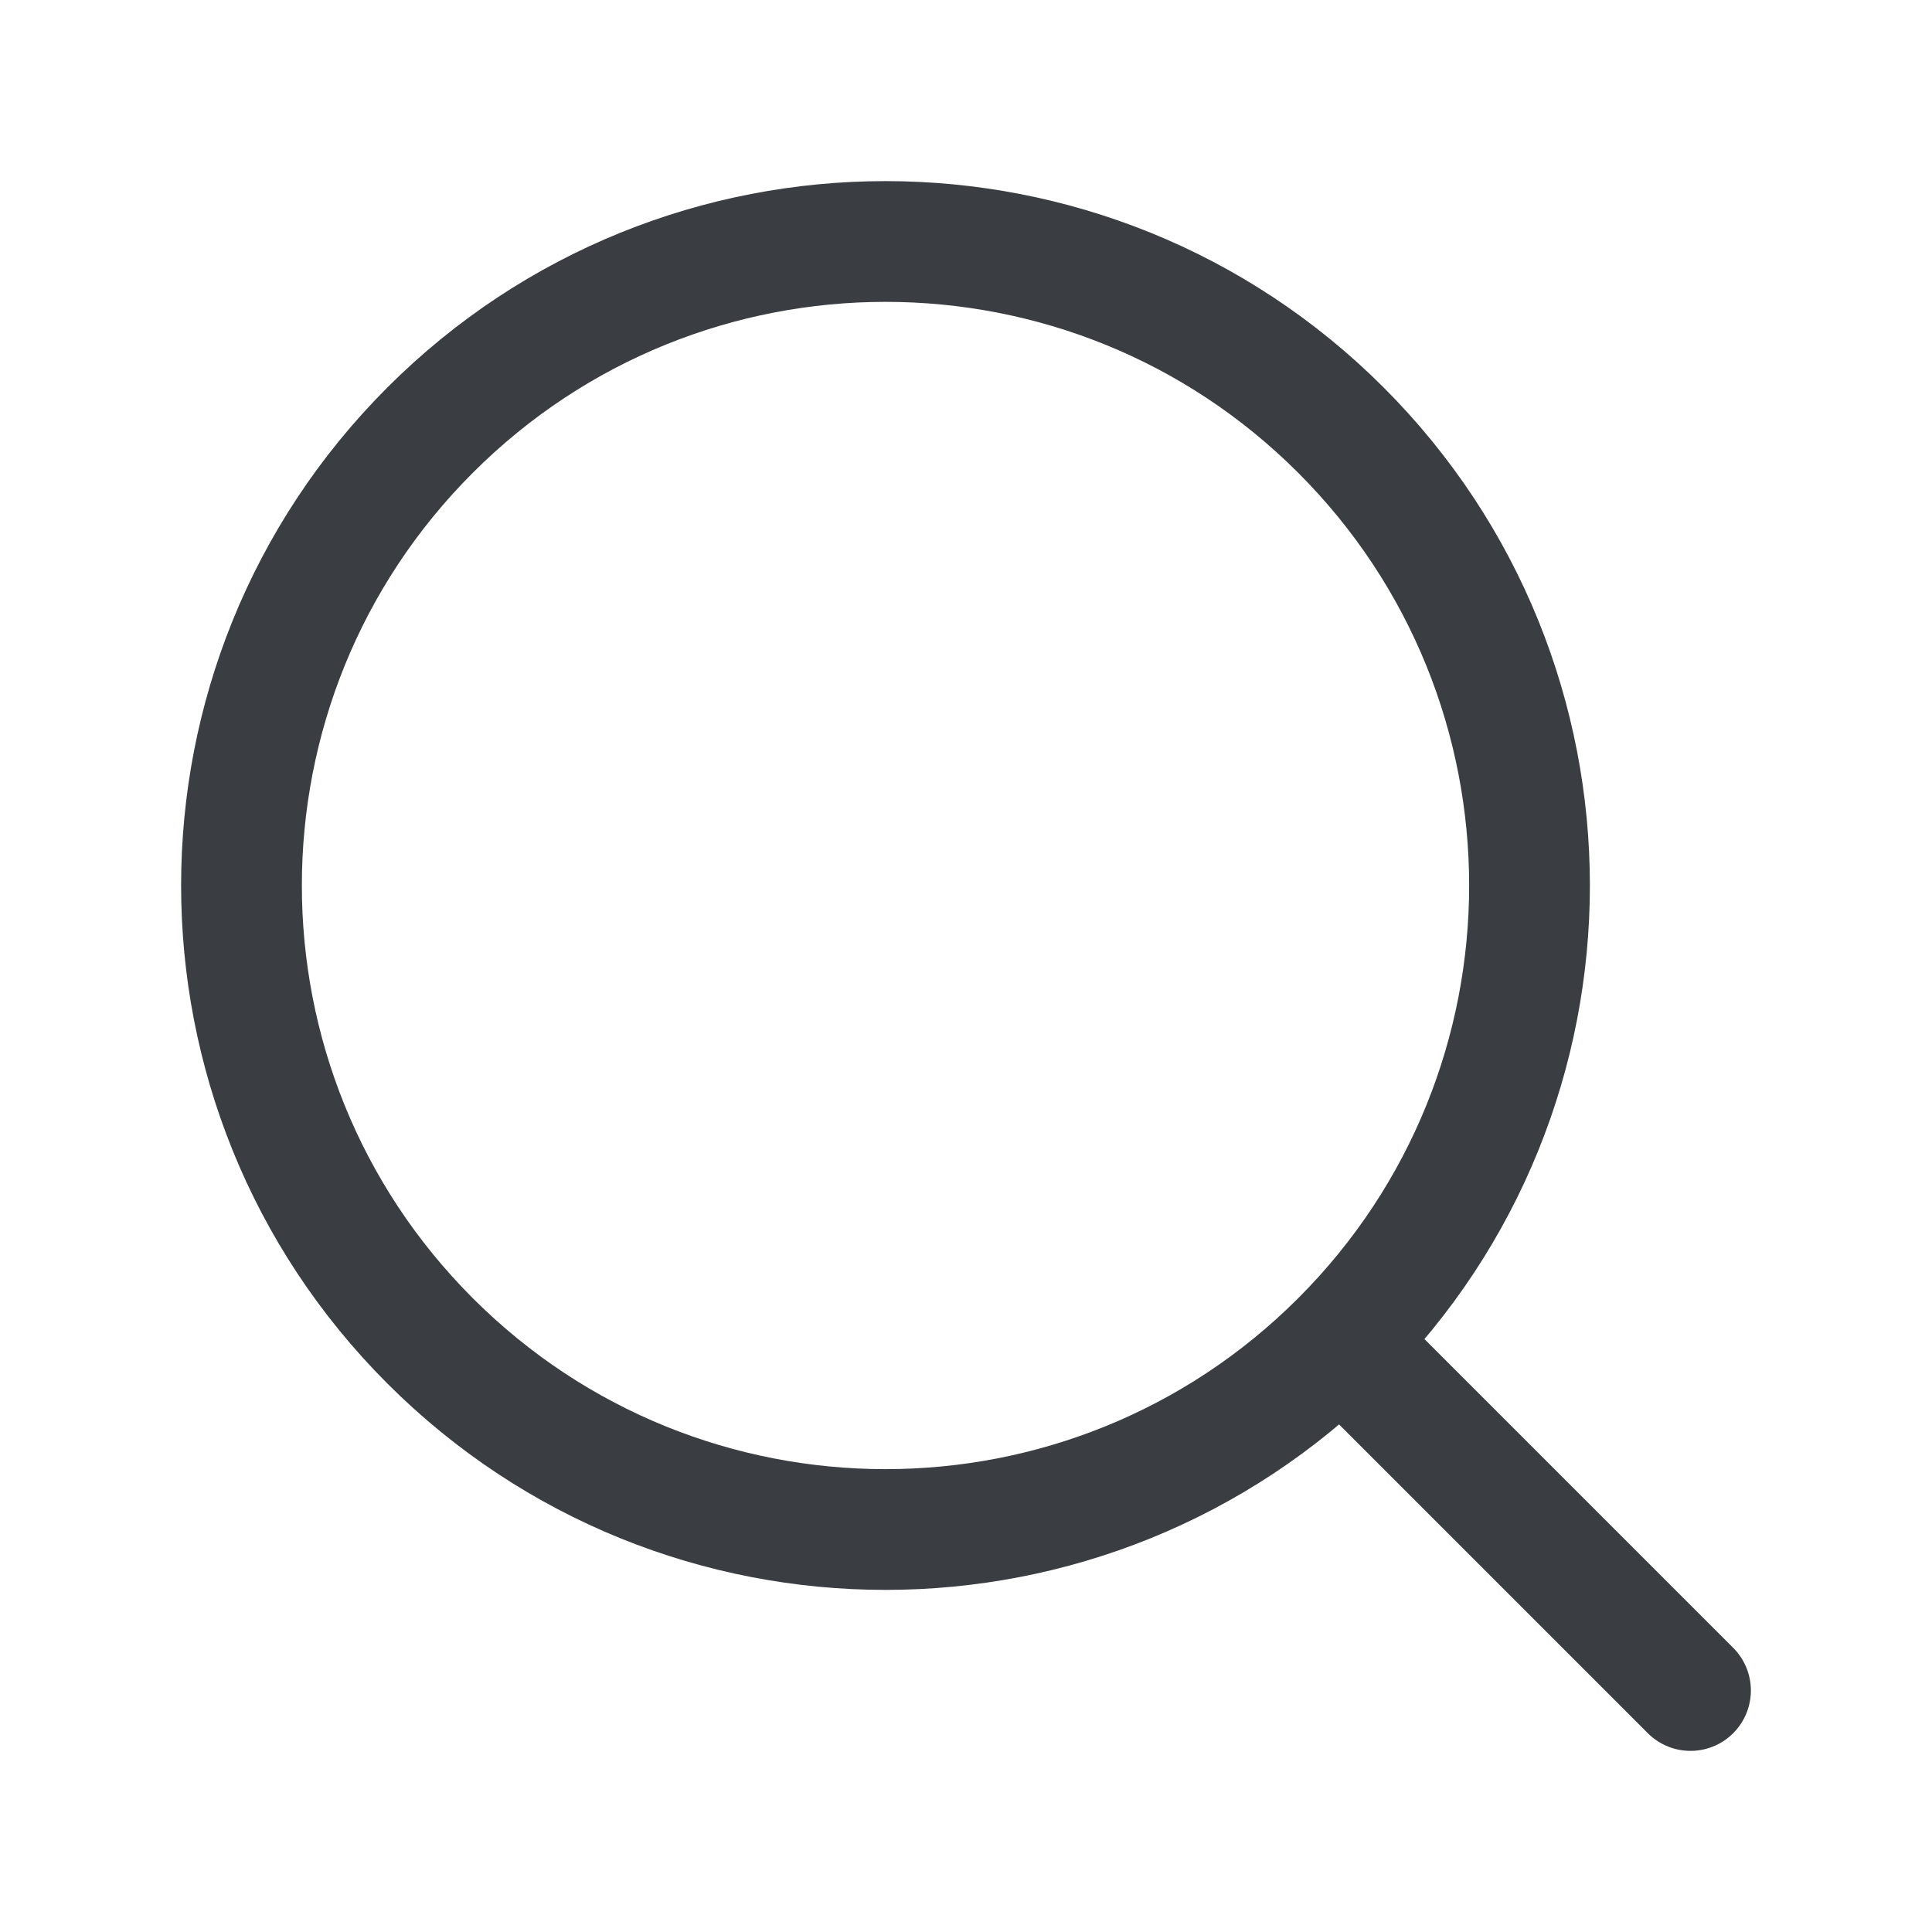
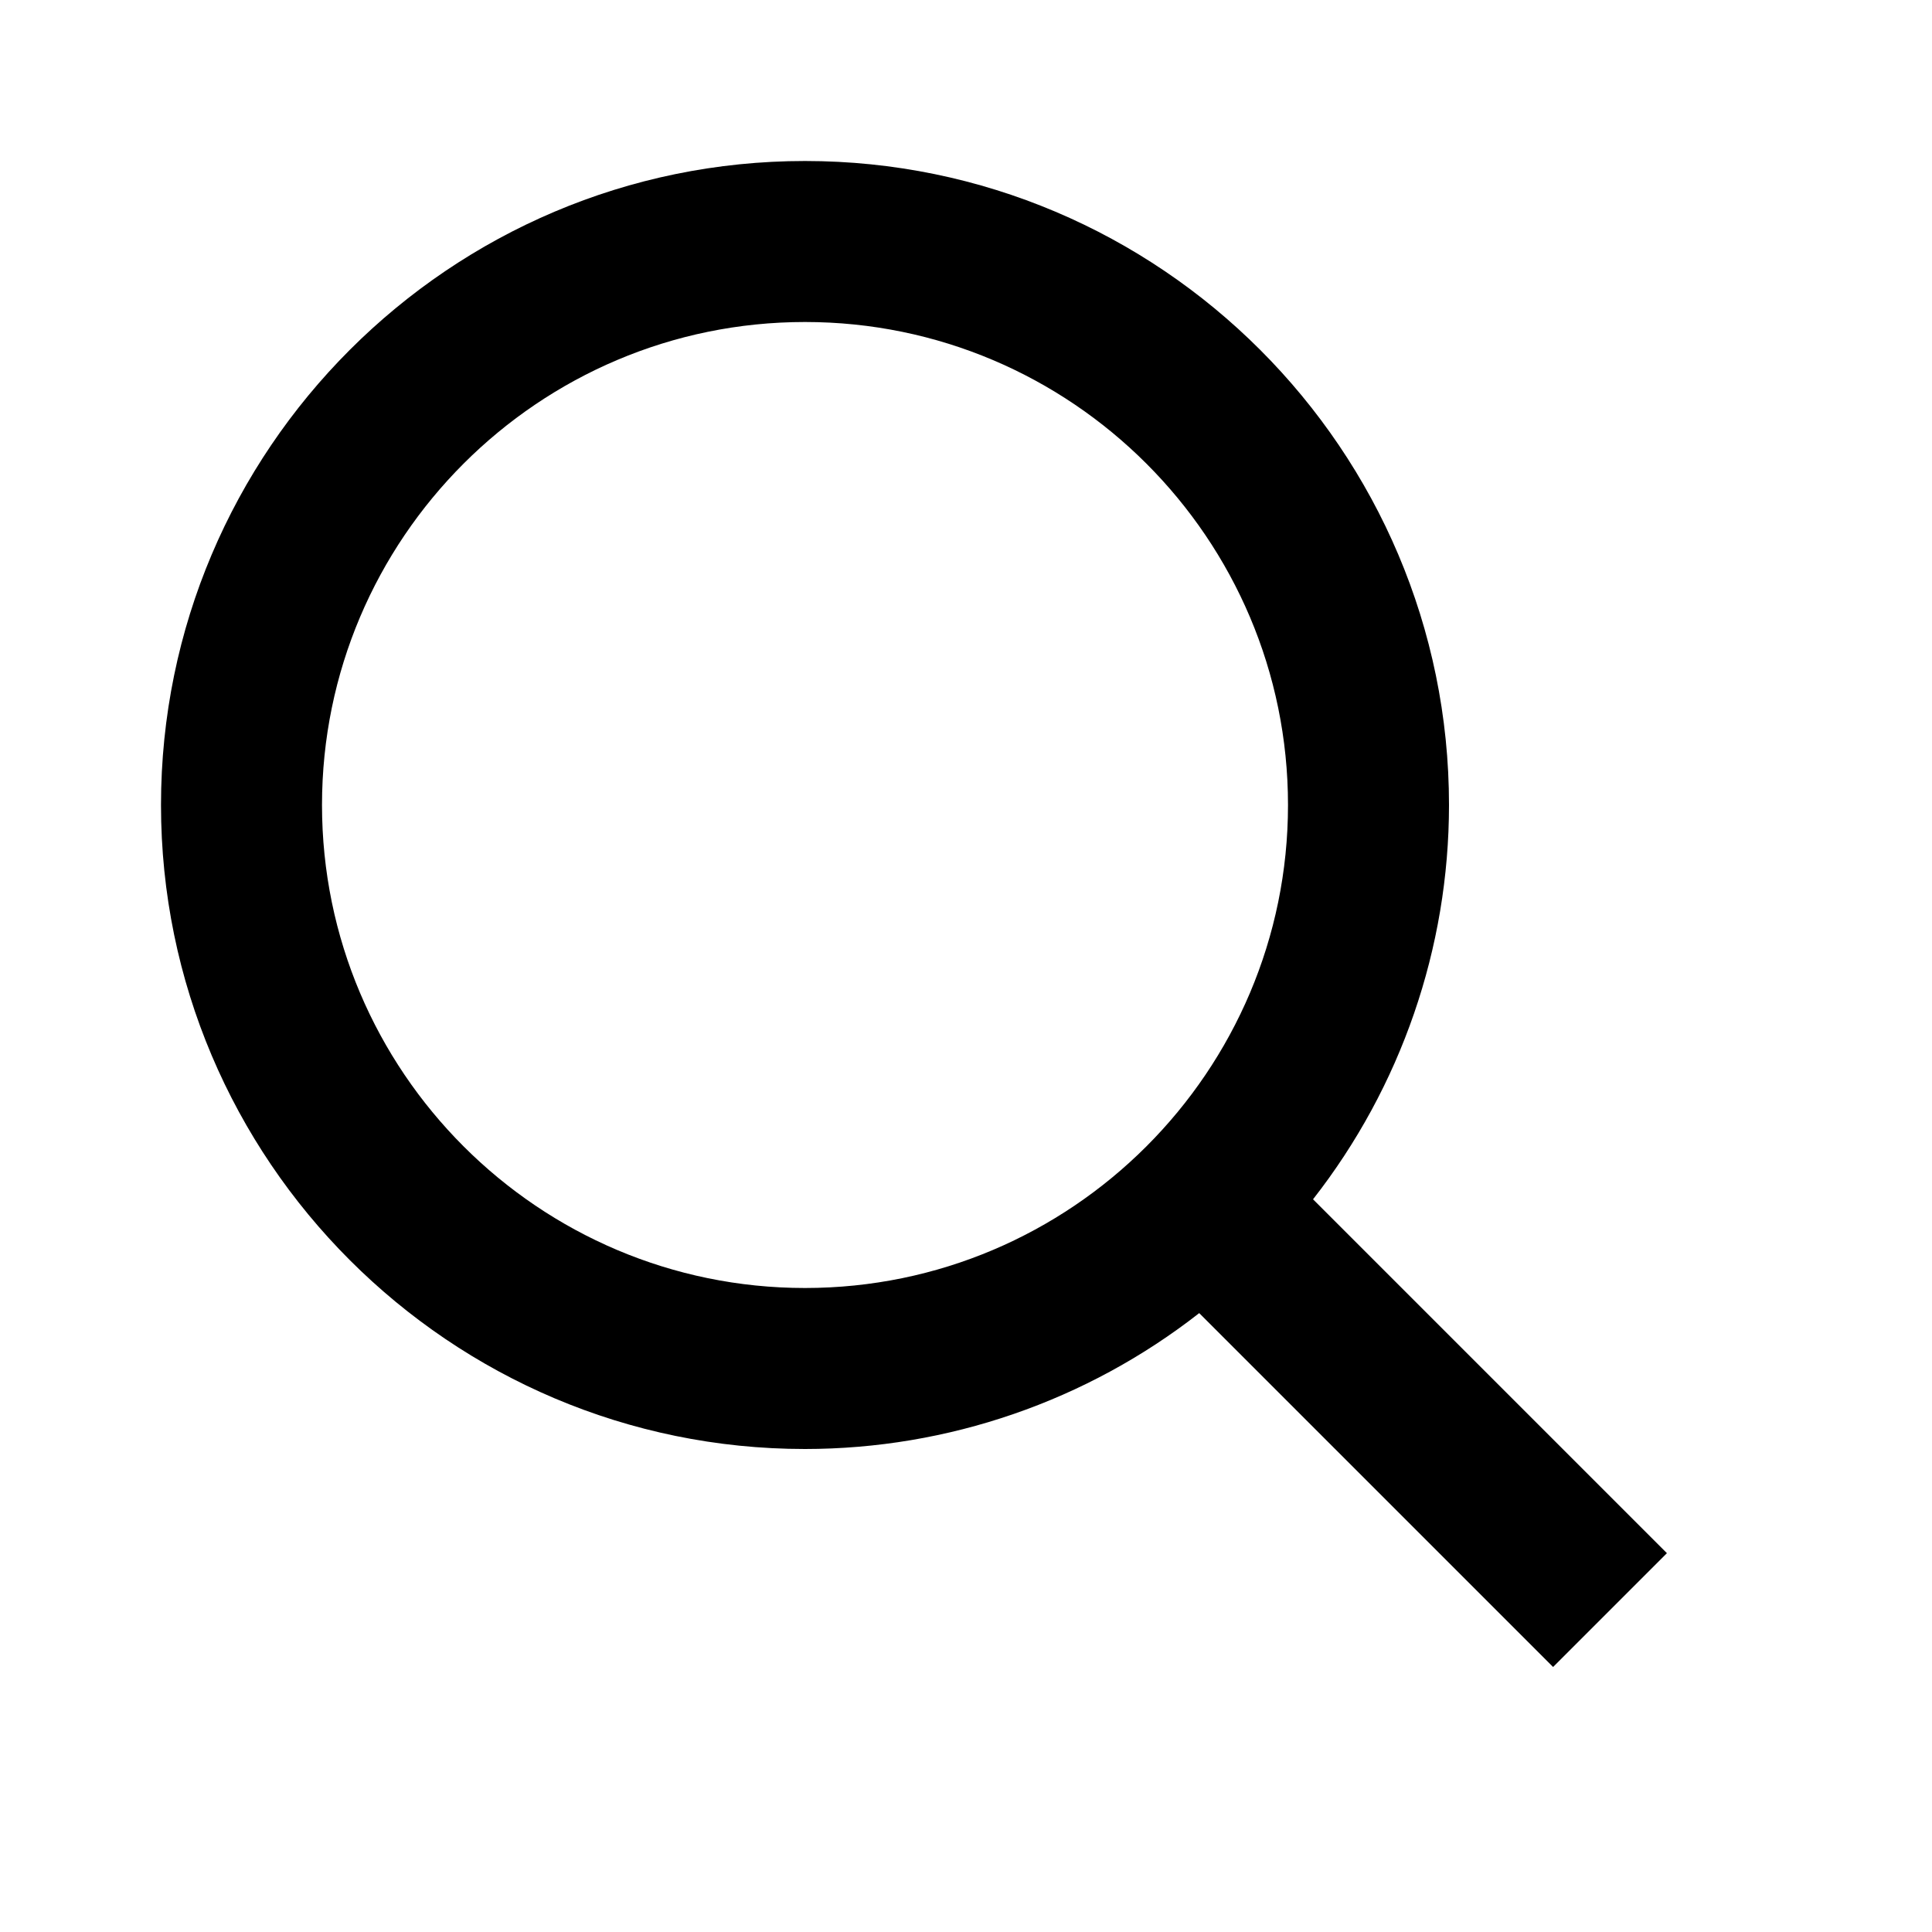
<svg xmlns="http://www.w3.org/2000/svg" width="1em" height="1em" viewBox="0 0 24 24">
-   <path fill="none" stroke="#3a3d42" stroke-linecap="round" stroke-linejoin="round" stroke-width="1.5" d="m21 21l-4.343-4.343m0 0A8 8 0 1 0 5.343 5.343a8 8 0 0 0 11.314 11.314Z" />
+   <path fill="black" d="M10 18a7.952 7.952 0 0 0 4.897-1.688l4.396 4.396l1.414-1.414l-4.396-4.396A7.952 7.952 0 0 0 18 10c0-4.411-3.589-8-8-8s-8 3.589-8 8s3.589 8 8 8zm0-14c3.309 0 6 2.691 6 6s-2.691 6-6 6s-6-2.691-6-6s2.691-6 6-6z" />
</svg>
